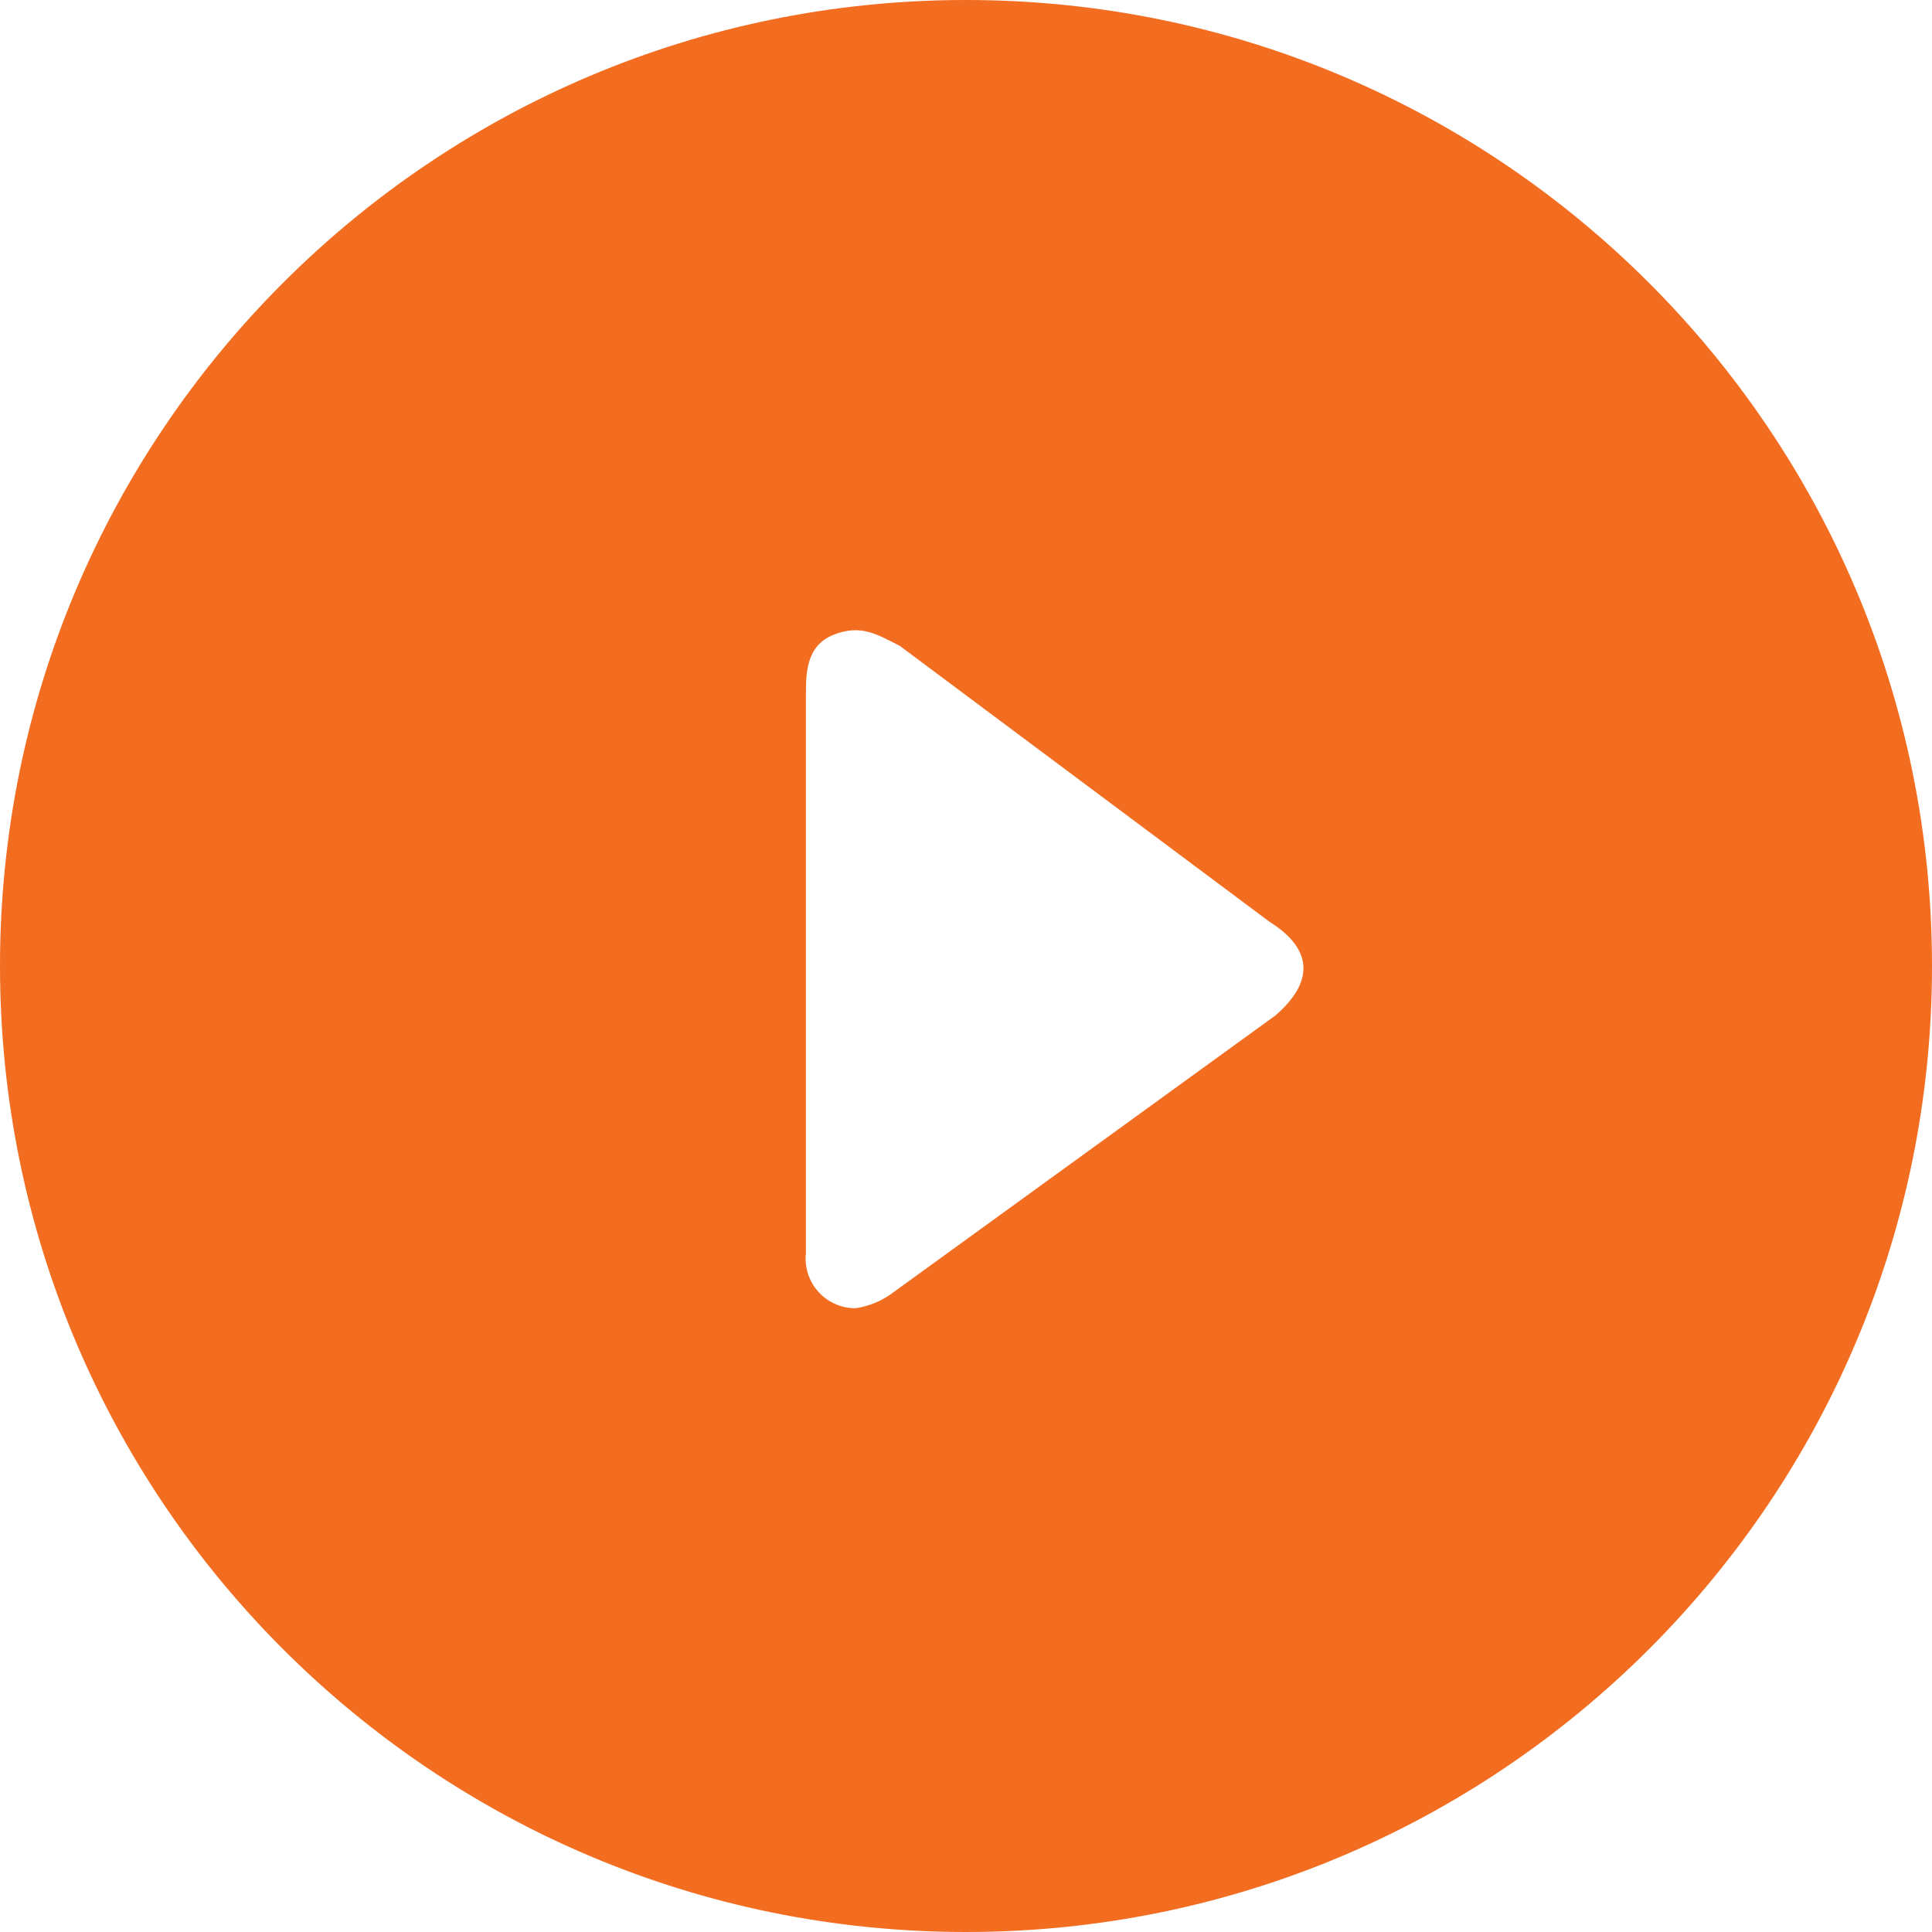
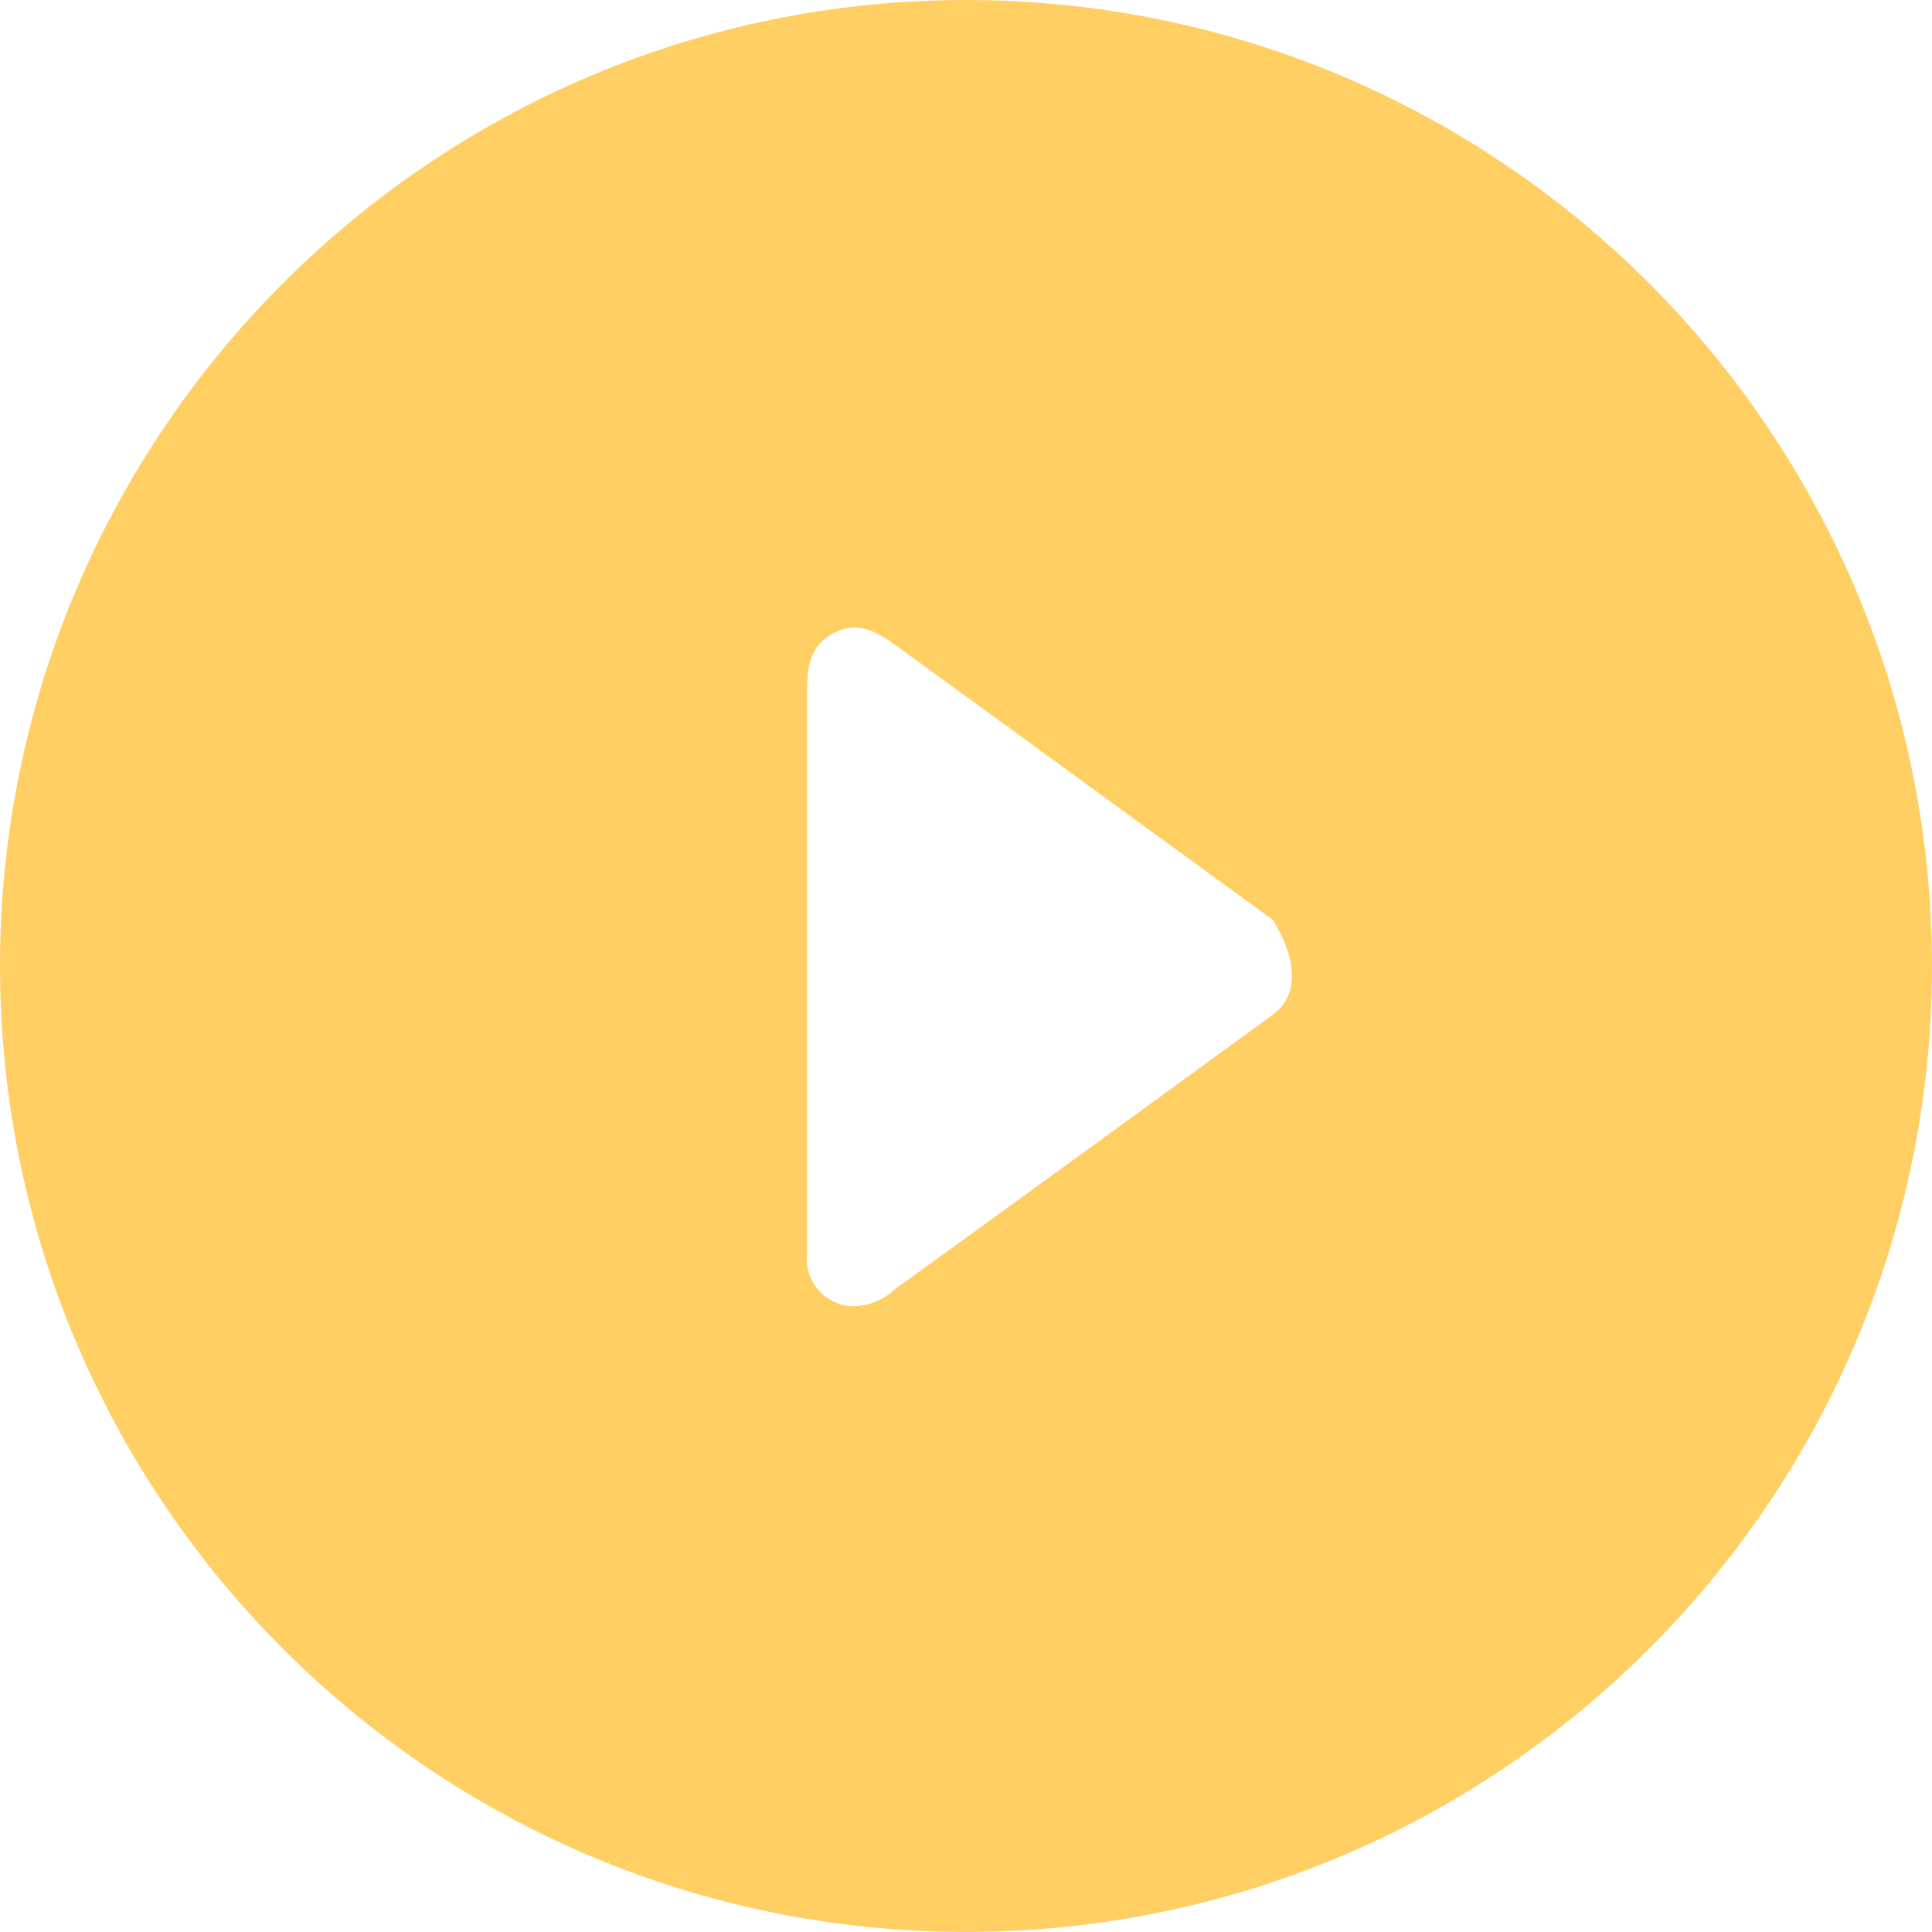
- <svg xmlns="http://www.w3.org/2000/svg" viewBox="0 0 35 35">
-   <path d="M23.1,18.4l-6.9,5a1.5,1.5,0,0,1-.7.3.9.9,0,0,1-.9-1V12.6c0-.4,0-.9.5-1.1s.8,0,1.2.2l6.7,5C23.8,17.2,23.8,17.8,23.1,18.4ZM17.5,0A17.5,17.5,0,1,0,35,17.5,17.5,17.5,0,0,0,17.5,0Z" fill="#f36d21" />
+ <svg xmlns="http://www.w3.org/2000/svg" width="37.068" height="37.065" viewBox="0 0 37.068 37.065">
+   <path id="Trazado_100525" data-name="Trazado 100525" d="M-571.432,1769.264a18.545,18.545,0,0,0-18.568,18.5,18.542,18.542,0,0,0,18.5,18.567,18.543,18.543,0,0,0,18.568-18.5A18.544,18.544,0,0,0-571.432,1769.264Zm5.847,19.473q-3.619,2.64-7.249,5.266a1.2,1.2,0,0,1-.789.324.909.909,0,0,1-.892-1.01q0-1.917,0-3.834c0-2.291,0-4.582,0-6.872,0-.472.006-.92.491-1.189s.872-.023,1.253.254c2.395,1.745,7.185,5.232,7.185,5.232S-564.744,1788.123-565.585,1788.736Z" transform="translate(590 -1769.264)" fill="#ffcf64" />
</svg>
